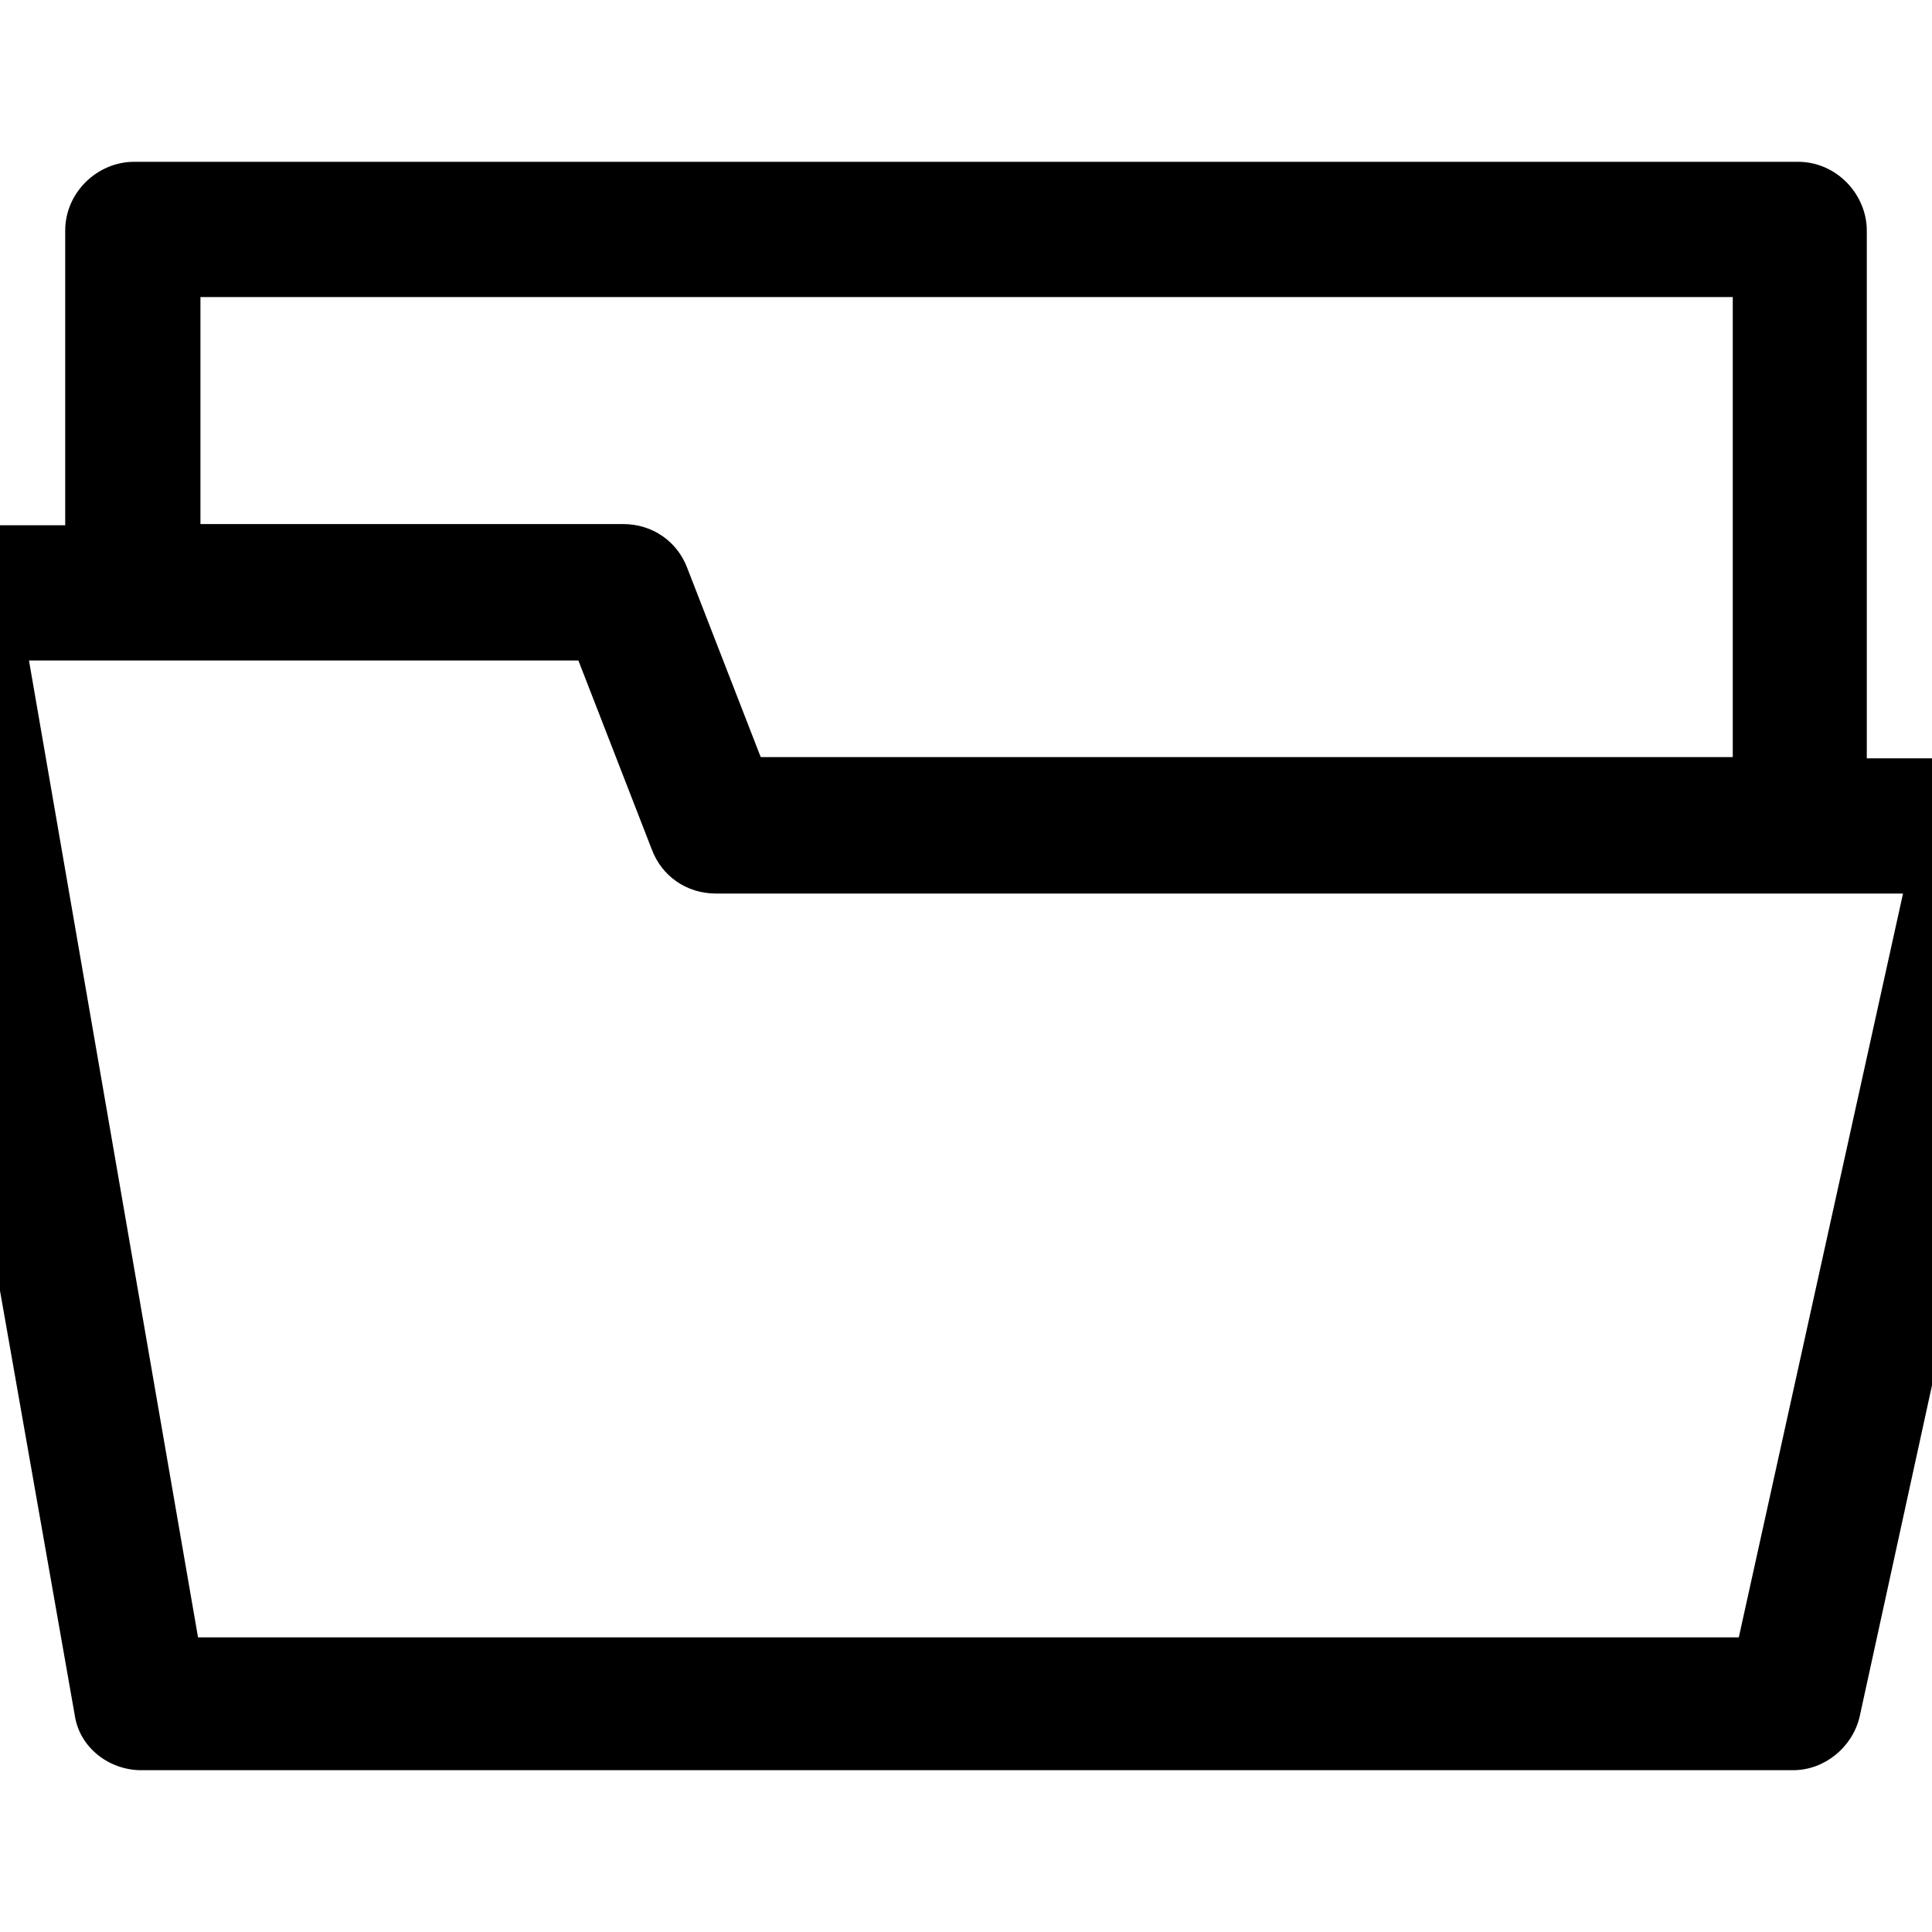
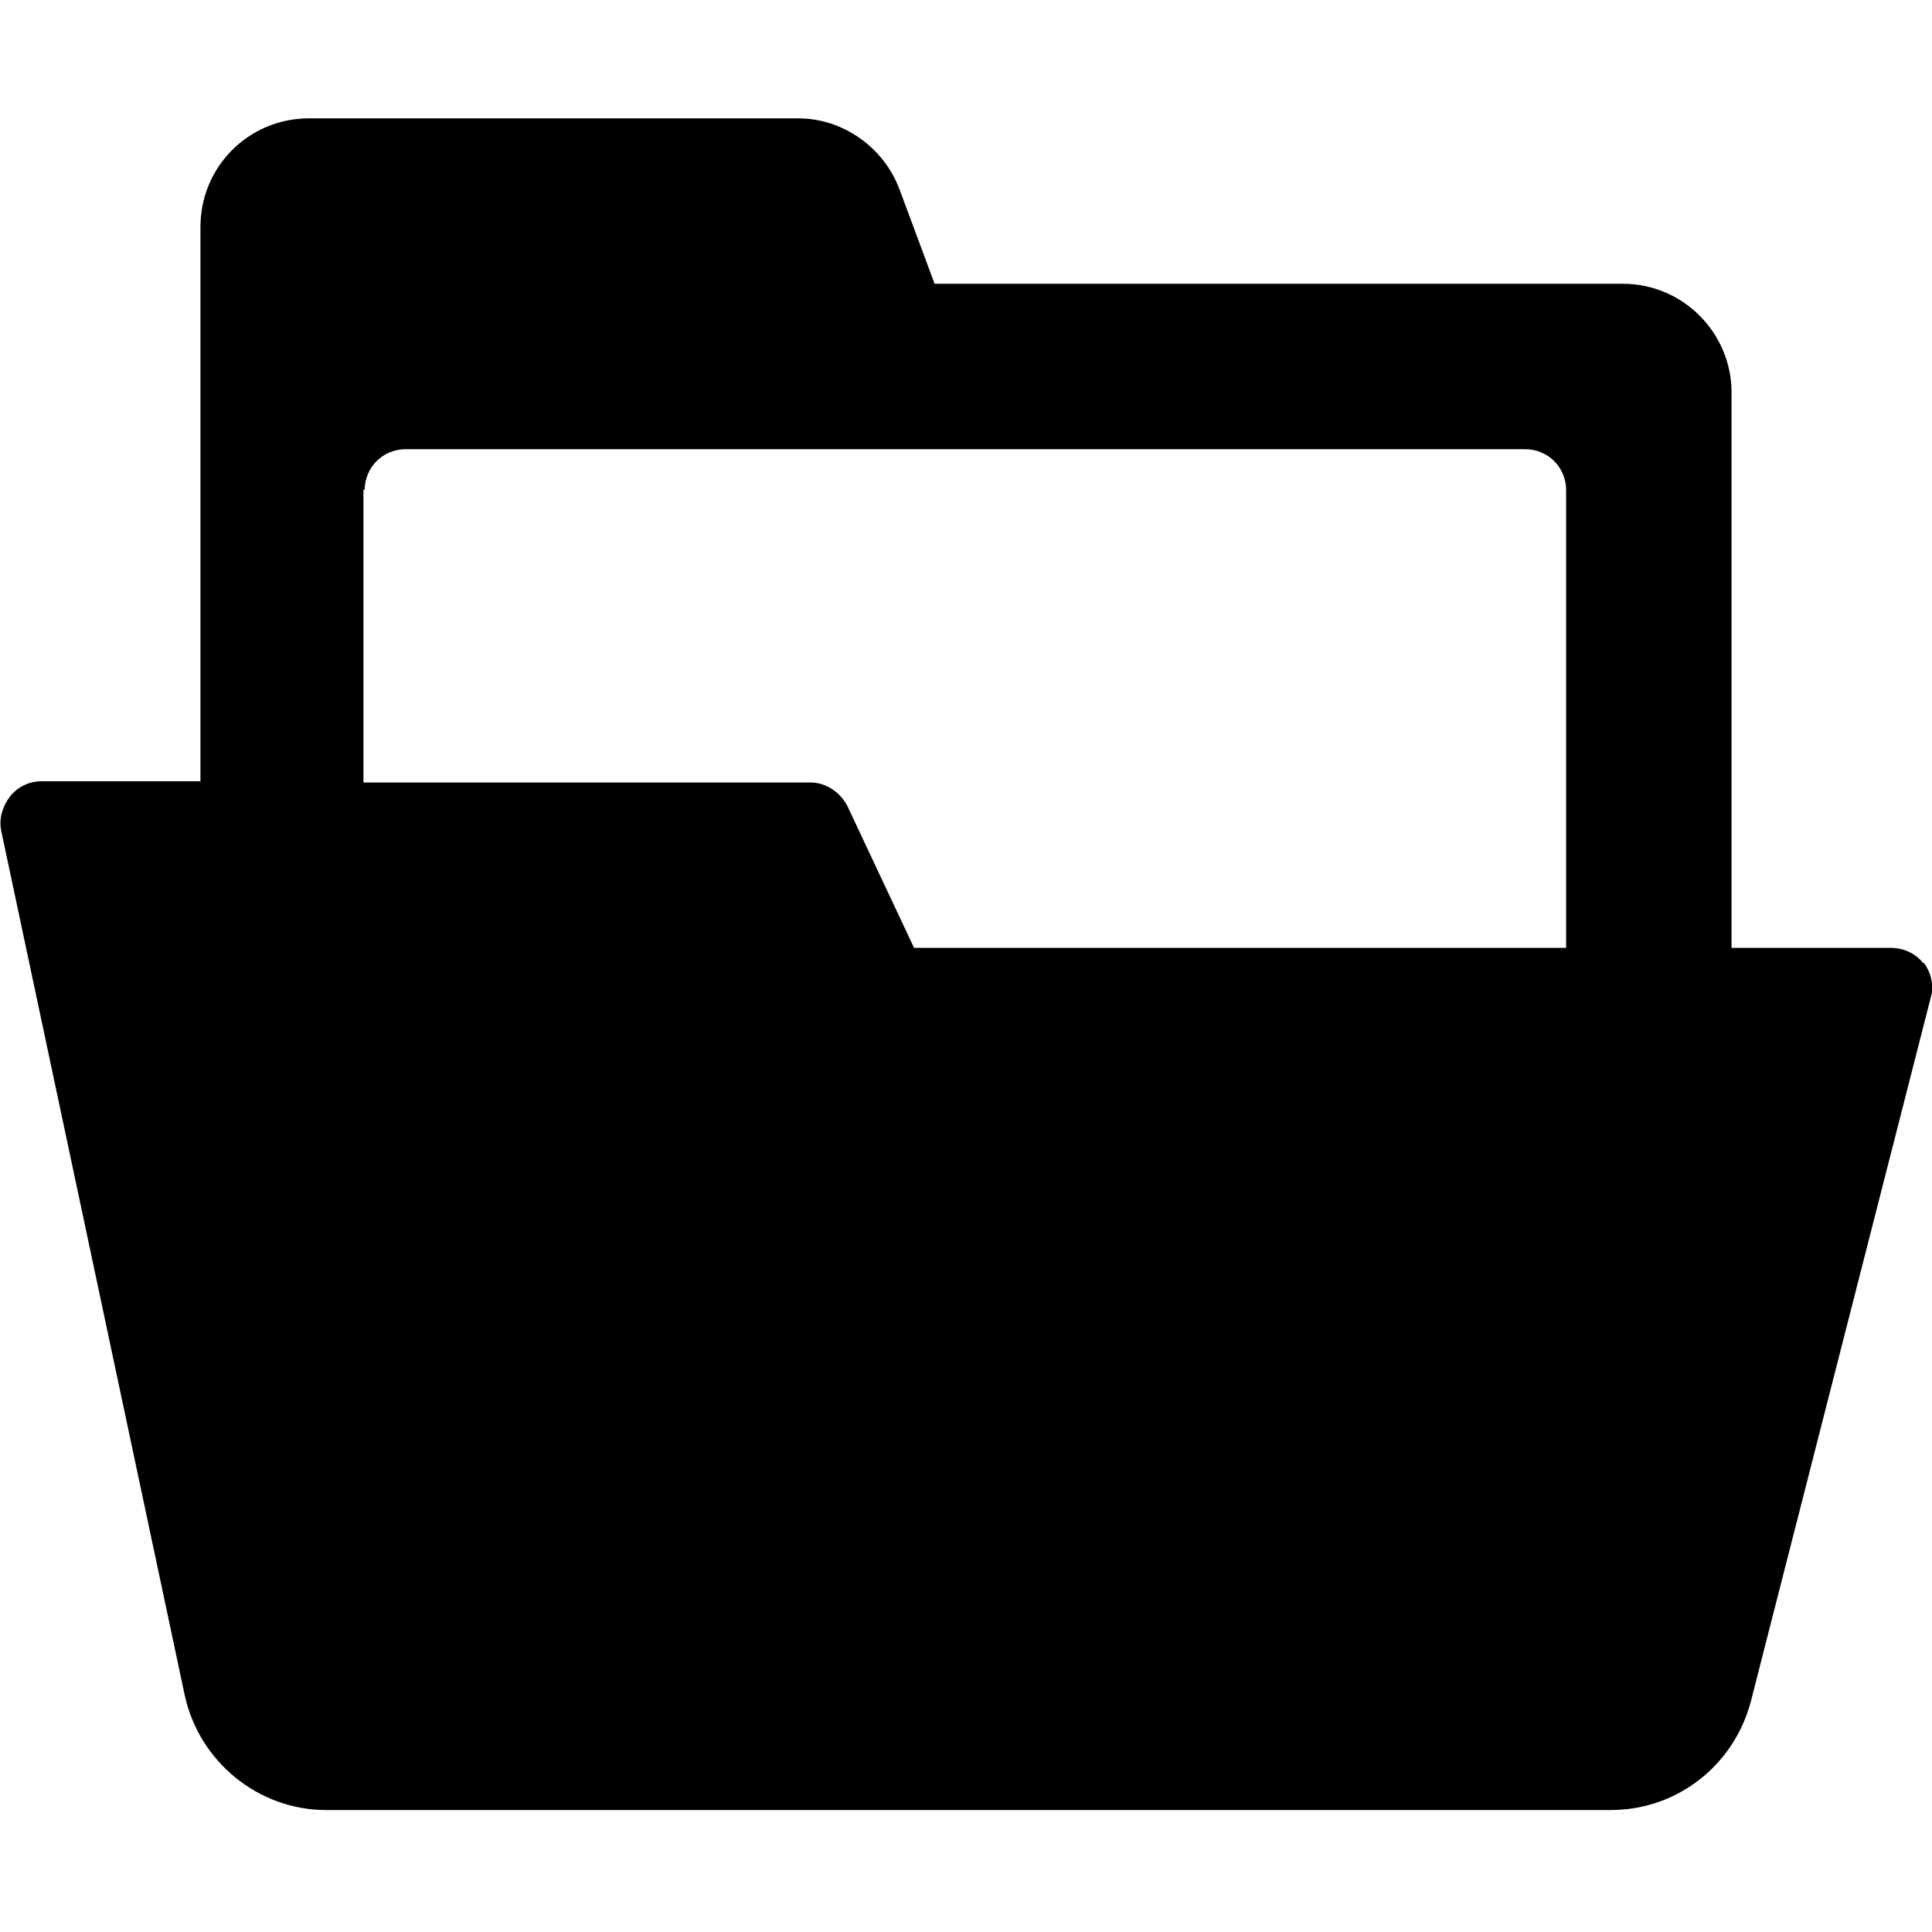
<svg xmlns="http://www.w3.org/2000/svg" id="icon-folder-open-inverse" viewBox="0 0 16 16">
-   <path d="m16.87,6.49c-.11-.13-.26-.21-.44-.21h-.97V1.91c0-.3-.25-.57-.57-.57H1.11c-.3,0-.57.25-.57.57v2.44H-.43c-.17,0-.32.08-.44.21-.11.13-.15.3-.13.45L.62,14.21c.04.26.28.45.55.45h13.68c.26,0,.49-.19.55-.44l1.59-7.28c.04-.15,0-.32-.11-.45h0ZM1.66,2.46h12.69v3.81H6.3l-.61-1.57c-.08-.21-.28-.36-.53-.36H1.66v-1.88Zm12.73,11.1H1.64L.24,5.47h4.55l.61,1.57c.08.21.28.36.53.36h9.83l-1.36,6.16Z" />
+   <path d="m15.93,7.98c-.06-.08-.16-.13-.27-.13h-1.32V3.25c0-.49-.4-.9-.9-.9h-5.7l-.29-.78h0c-.13-.35-.47-.59-.84-.59H2.56c-.5,0-.9.4-.9.9v4.59H.34c-.1,0-.2.05-.26.13-.06.08-.09.18-.07.28l1.52,7.16h0c.12.55.61.95,1.17.95h10.64c.55,0,1.02-.37,1.16-.9l1.49-5.83c.03-.1,0-.21-.06-.29h0ZM3.02,4.06c0-.19.15-.34.34-.34h9.27c.19,0,.34.15.34.34v3.79h-5.4l-.55-1.17c-.06-.12-.18-.2-.31-.2h-3.7v-2.43Z" />
</svg>
